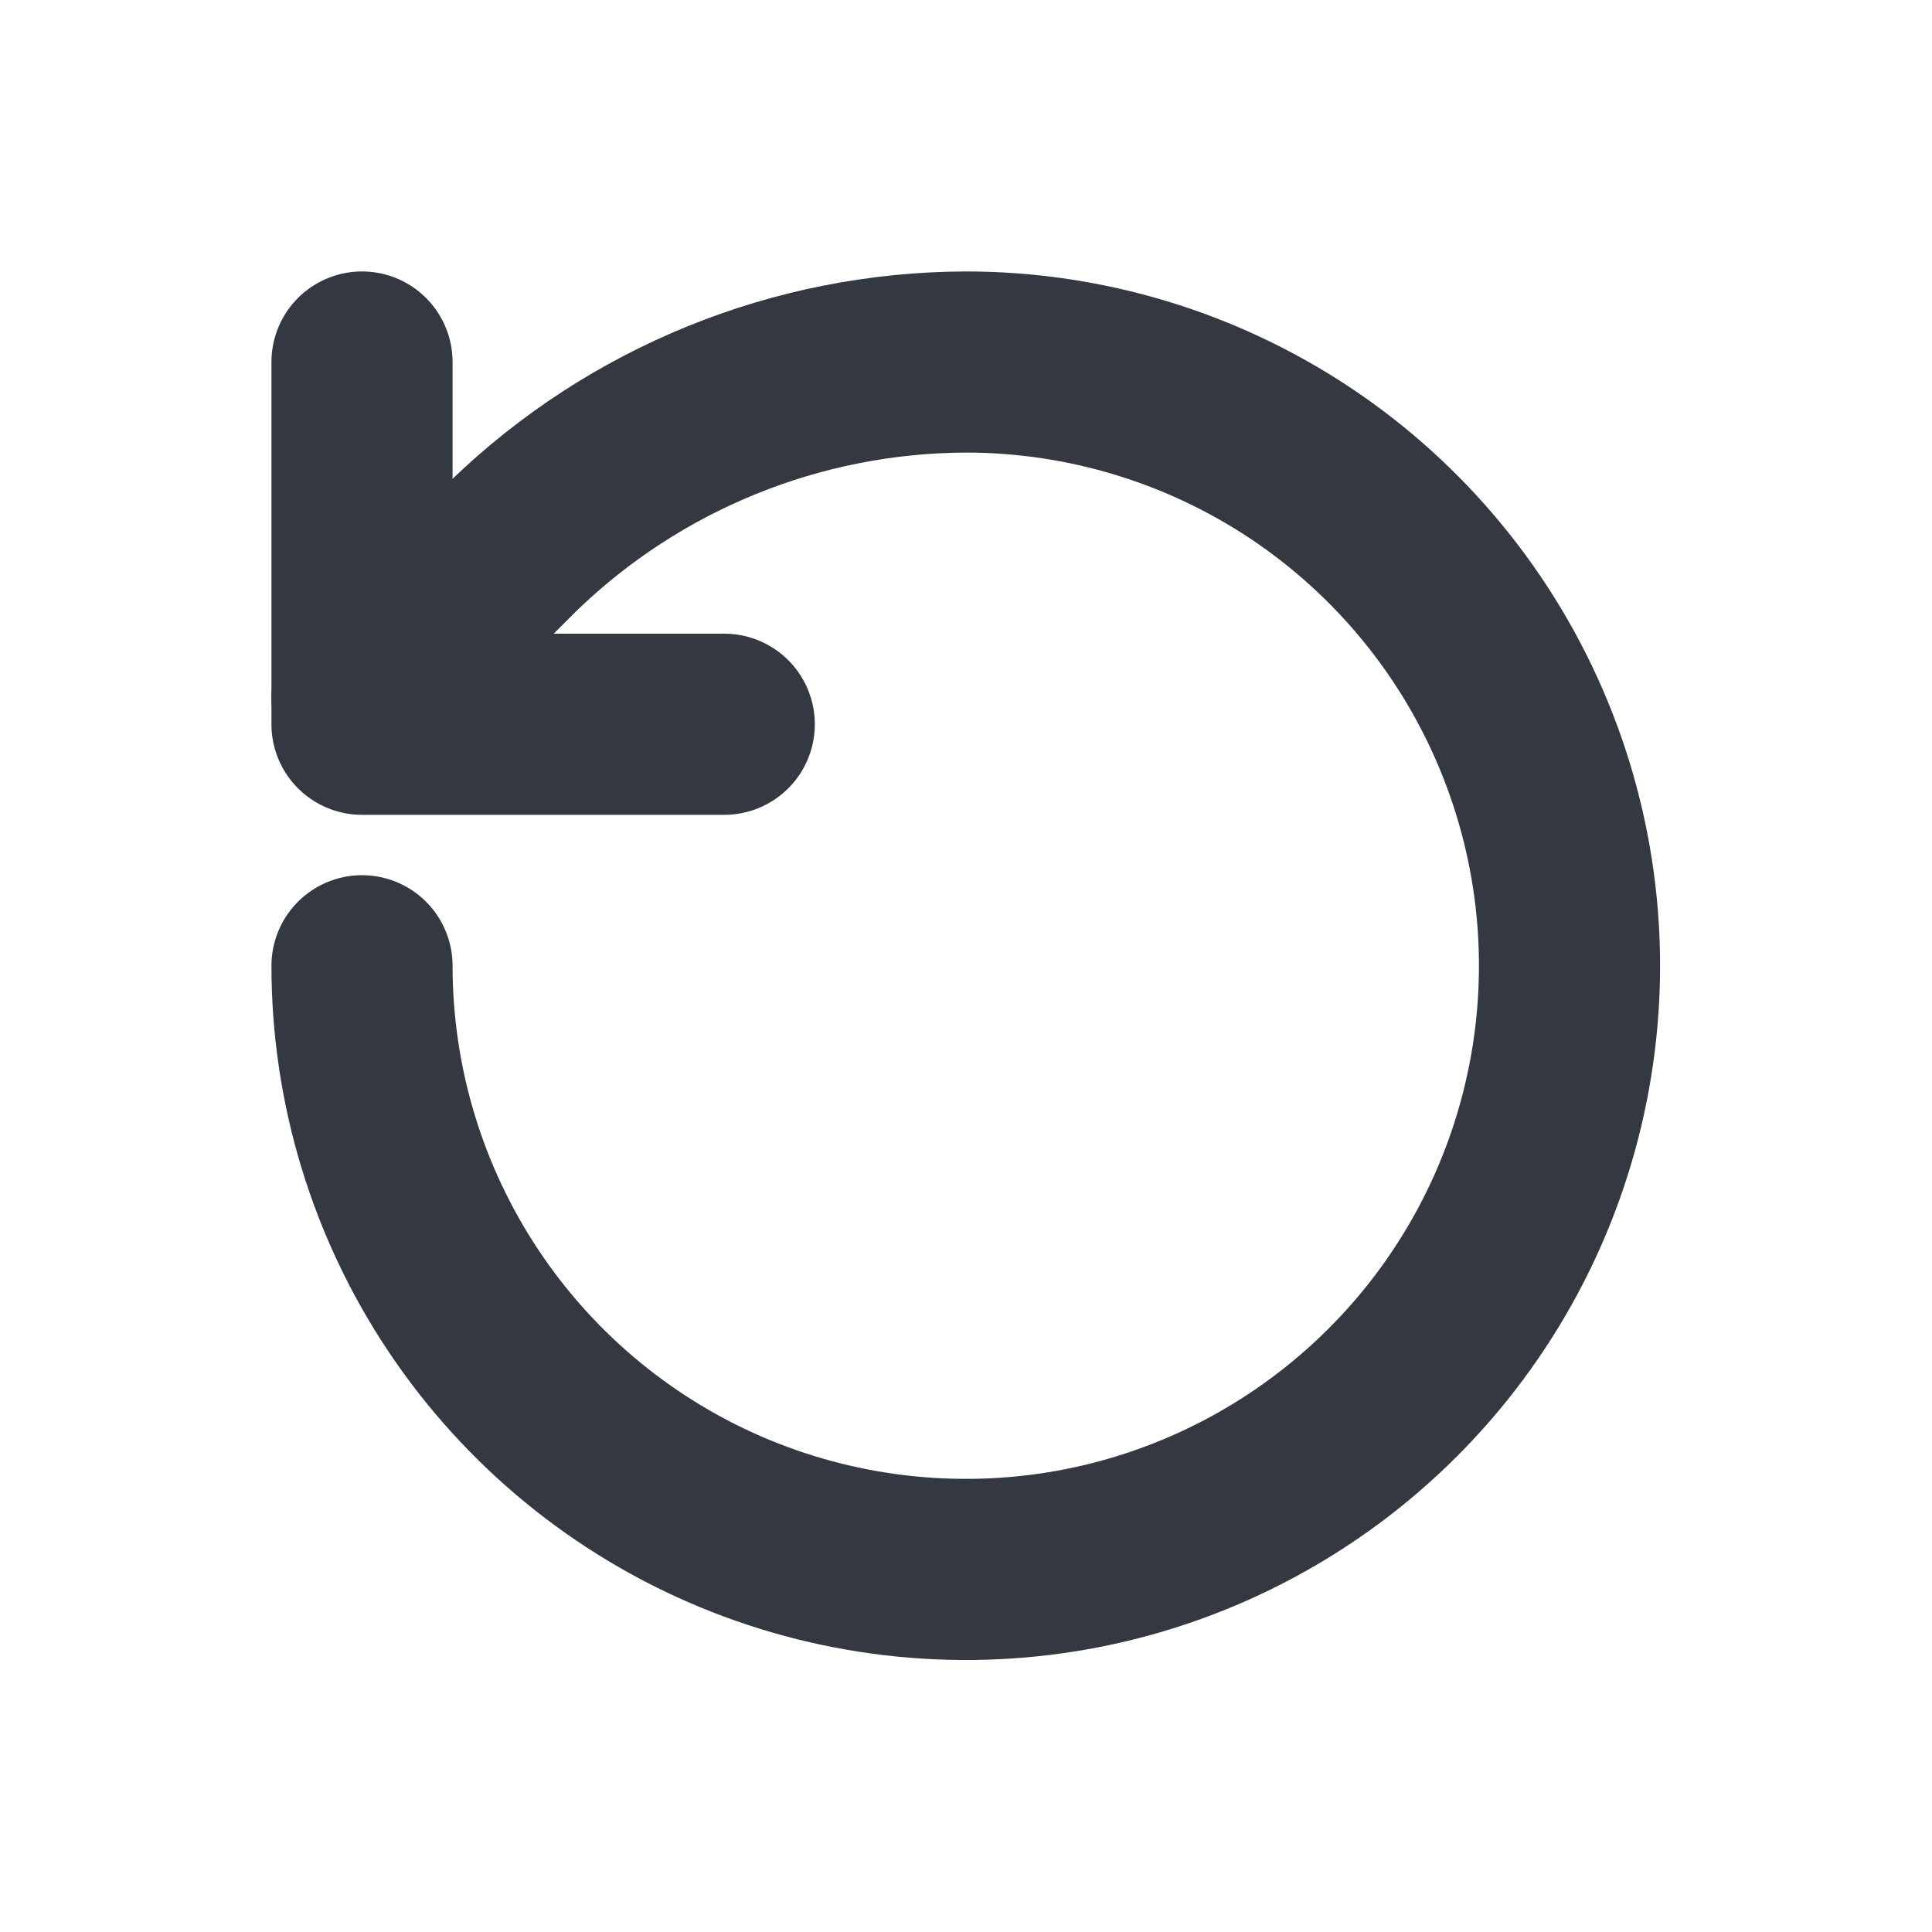
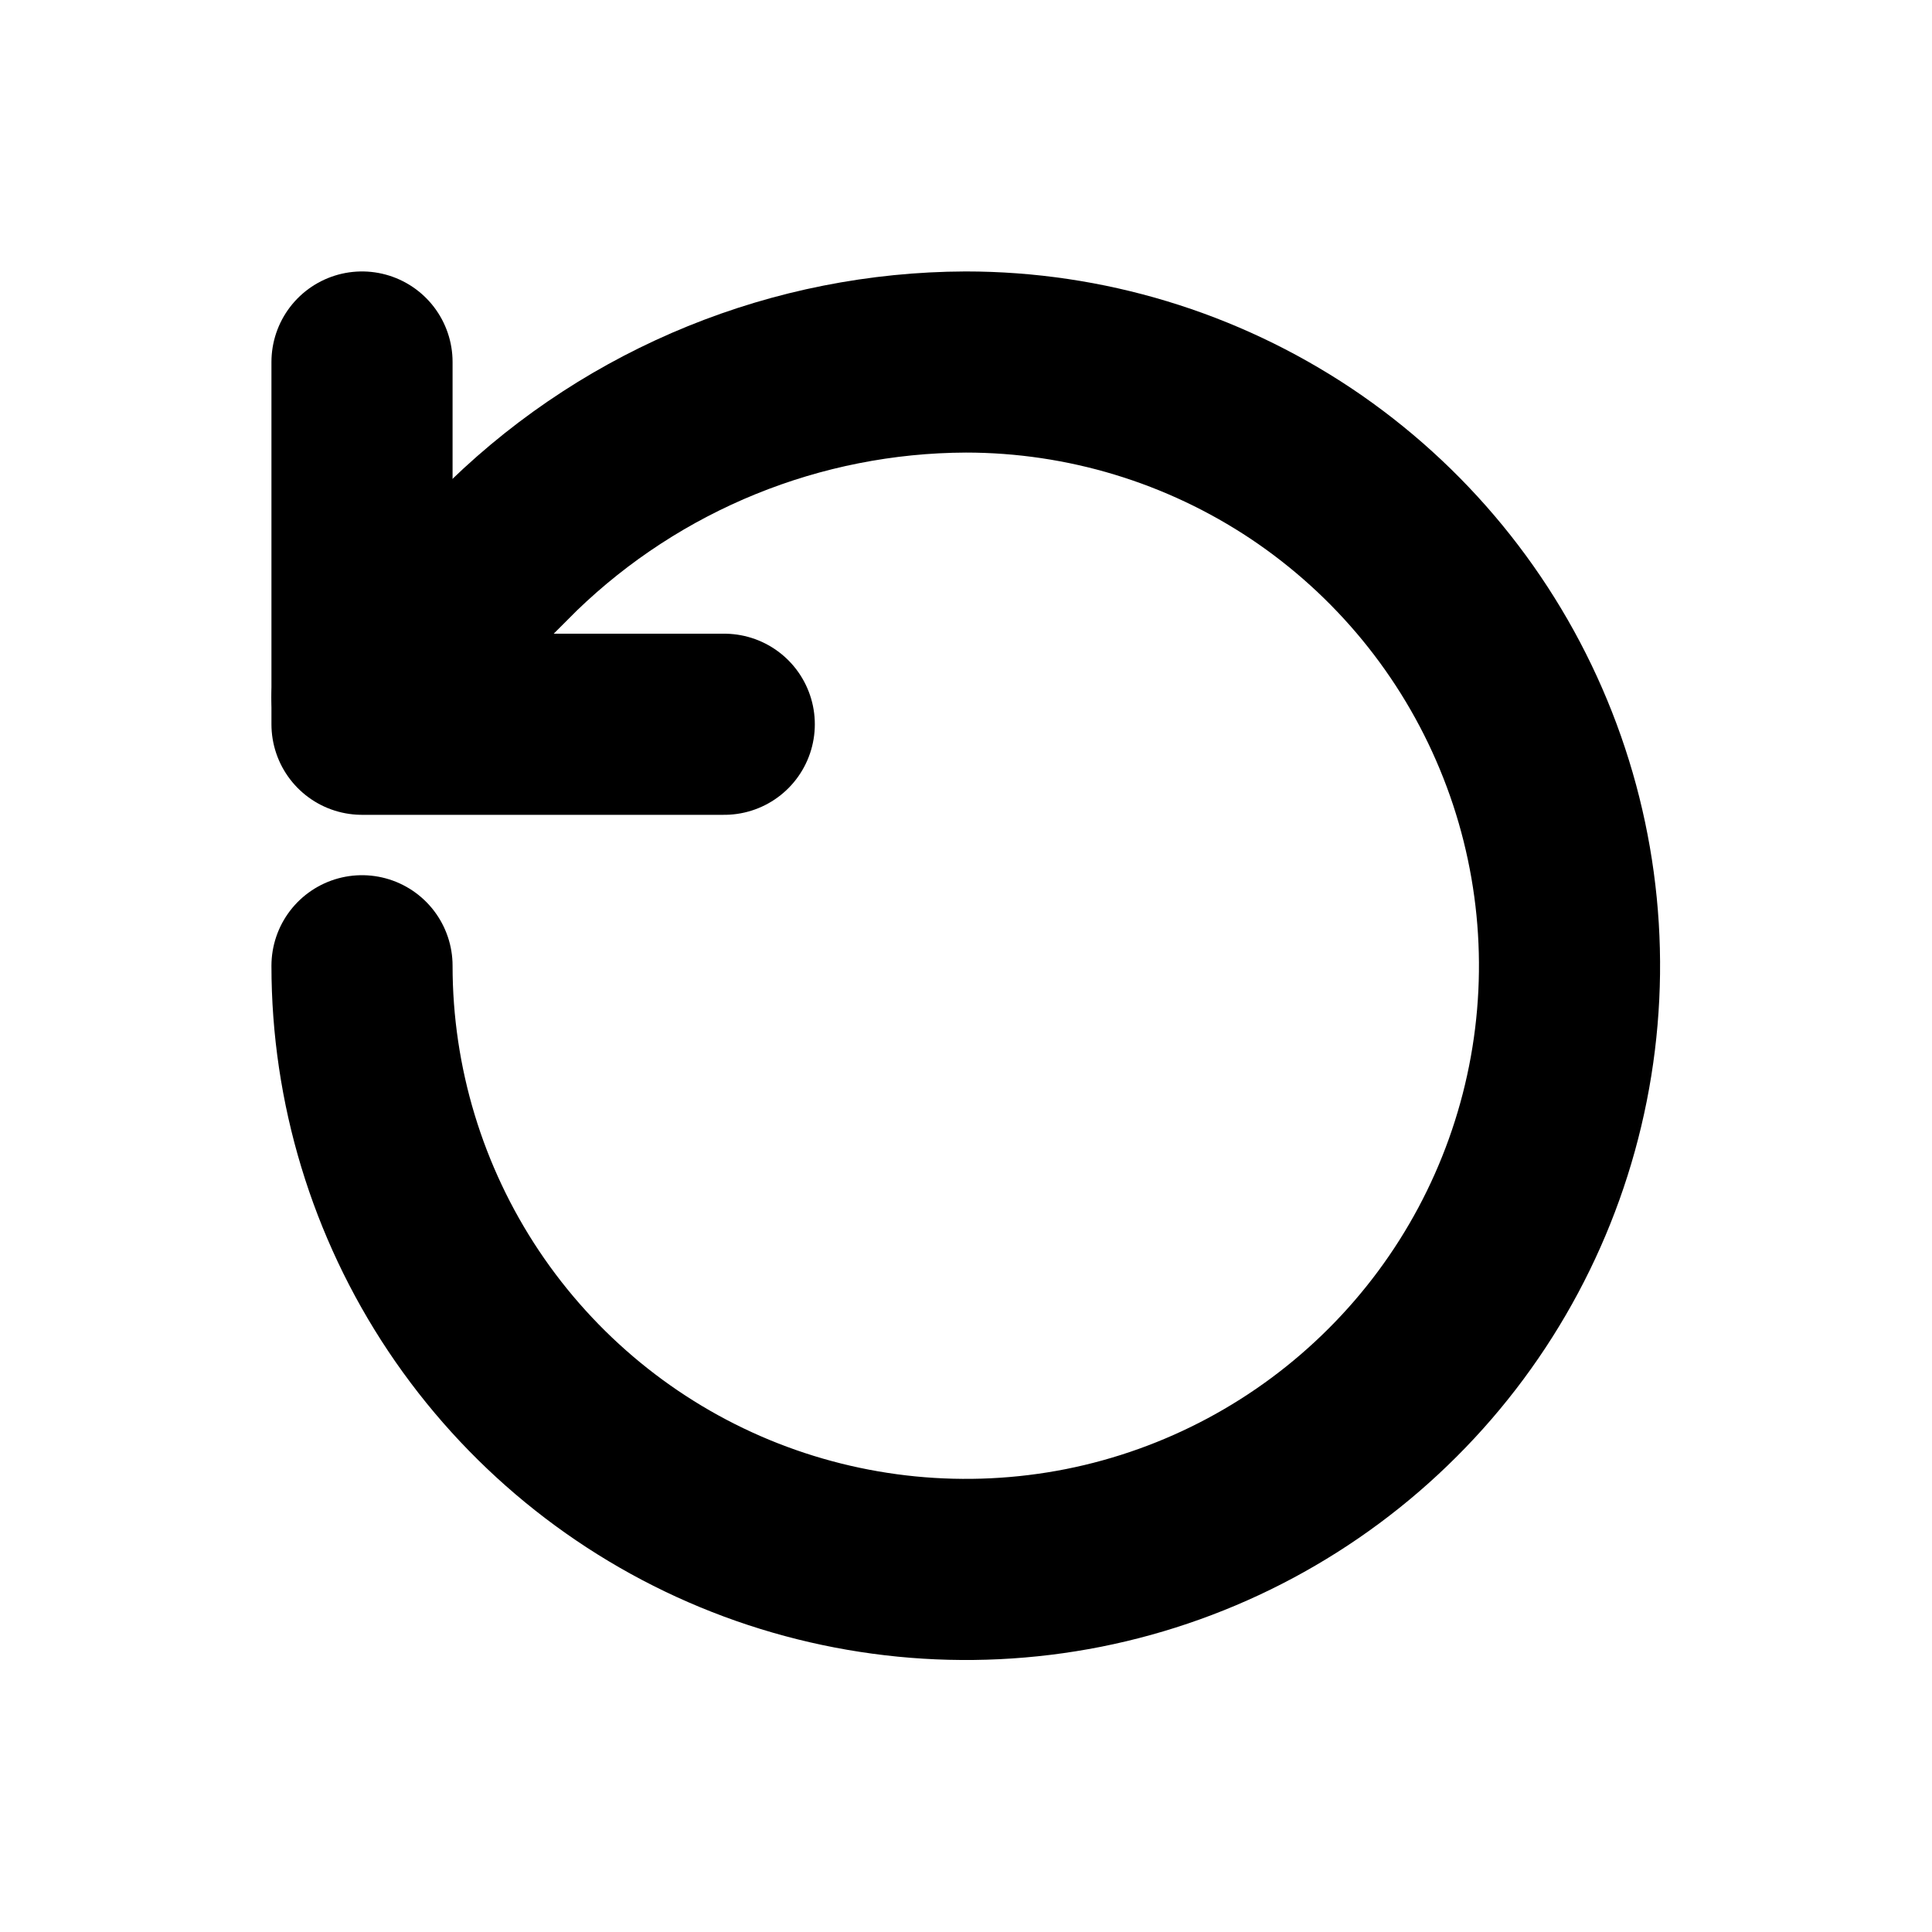
<svg xmlns="http://www.w3.org/2000/svg" width="16" height="16" viewBox="0 0 16 16" fill="none">
-   <path d="M2.998 7.998C2.998 8.986 3.291 9.953 3.84 10.775C4.39 11.598 5.171 12.239 6.084 12.617C6.998 12.995 8.003 13.094 8.973 12.902C9.943 12.709 10.834 12.232 11.533 11.533C12.233 10.834 12.709 9.943 12.902 8.973C13.095 8.003 12.996 6.998 12.617 6.084C12.239 5.171 11.598 4.39 10.776 3.84C9.953 3.291 8.987 2.998 7.998 2.998C6.6 3.003 5.258 3.548 4.253 4.52L2.998 5.775" stroke="#343841" stroke-width="1.5" stroke-linecap="round" stroke-linejoin="round" />
-   <path d="M2.998 2.998V5.998H5.998" stroke="#343841" stroke-width="1.5" stroke-linecap="round" stroke-linejoin="round" />
+   <path d="M2.998 7.998C2.998 8.986 3.291 9.953 3.84 10.775C4.39 11.598 5.171 12.239 6.084 12.617C6.998 12.995 8.003 13.094 8.973 12.902C9.943 12.709 10.834 12.232 11.533 11.533C12.233 10.834 12.709 9.943 12.902 8.973C13.095 8.003 12.996 6.998 12.617 6.084C12.239 5.171 11.598 4.39 10.776 3.84C9.953 3.291 8.987 2.998 7.998 2.998C6.6 3.003 5.258 3.548 4.253 4.52L2.998 5.775" stroke="currentColor" stroke-width="1.5" stroke-linecap="round" stroke-linejoin="round" />
+   <path d="M2.998 2.998V5.998H5.998" stroke="currentColor" stroke-width="1.5" stroke-linecap="round" stroke-linejoin="round" />
</svg>
